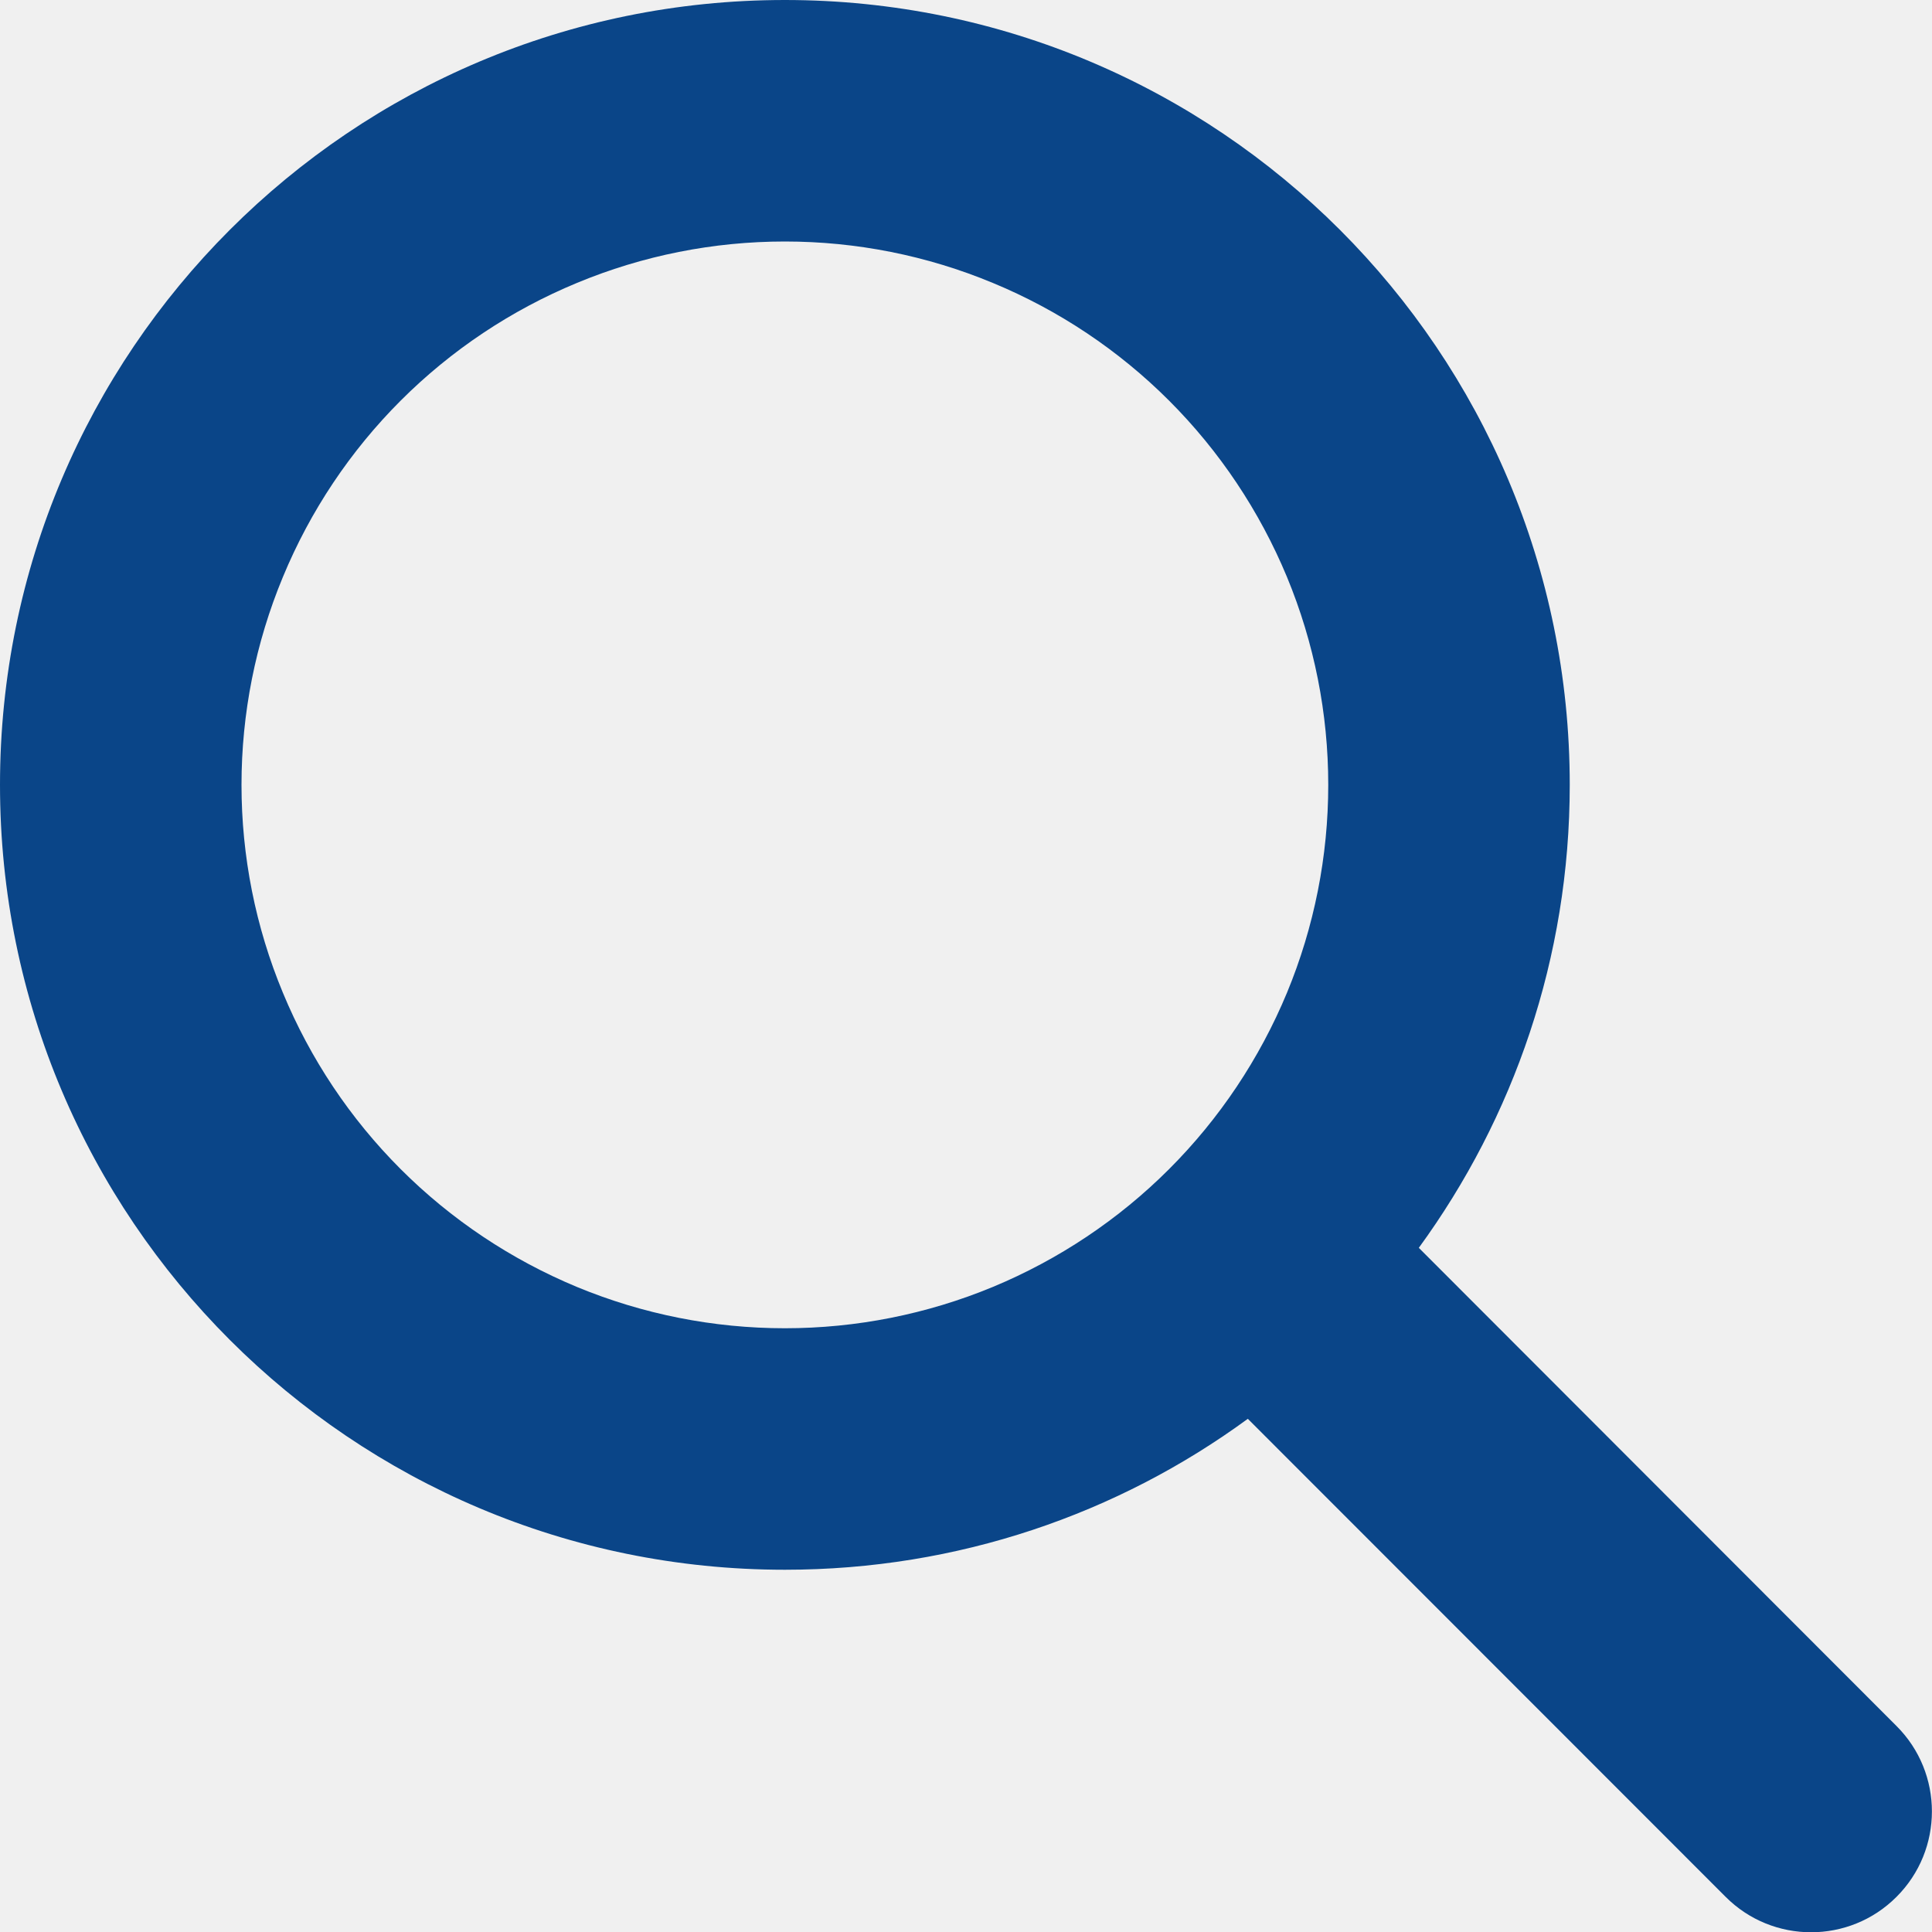
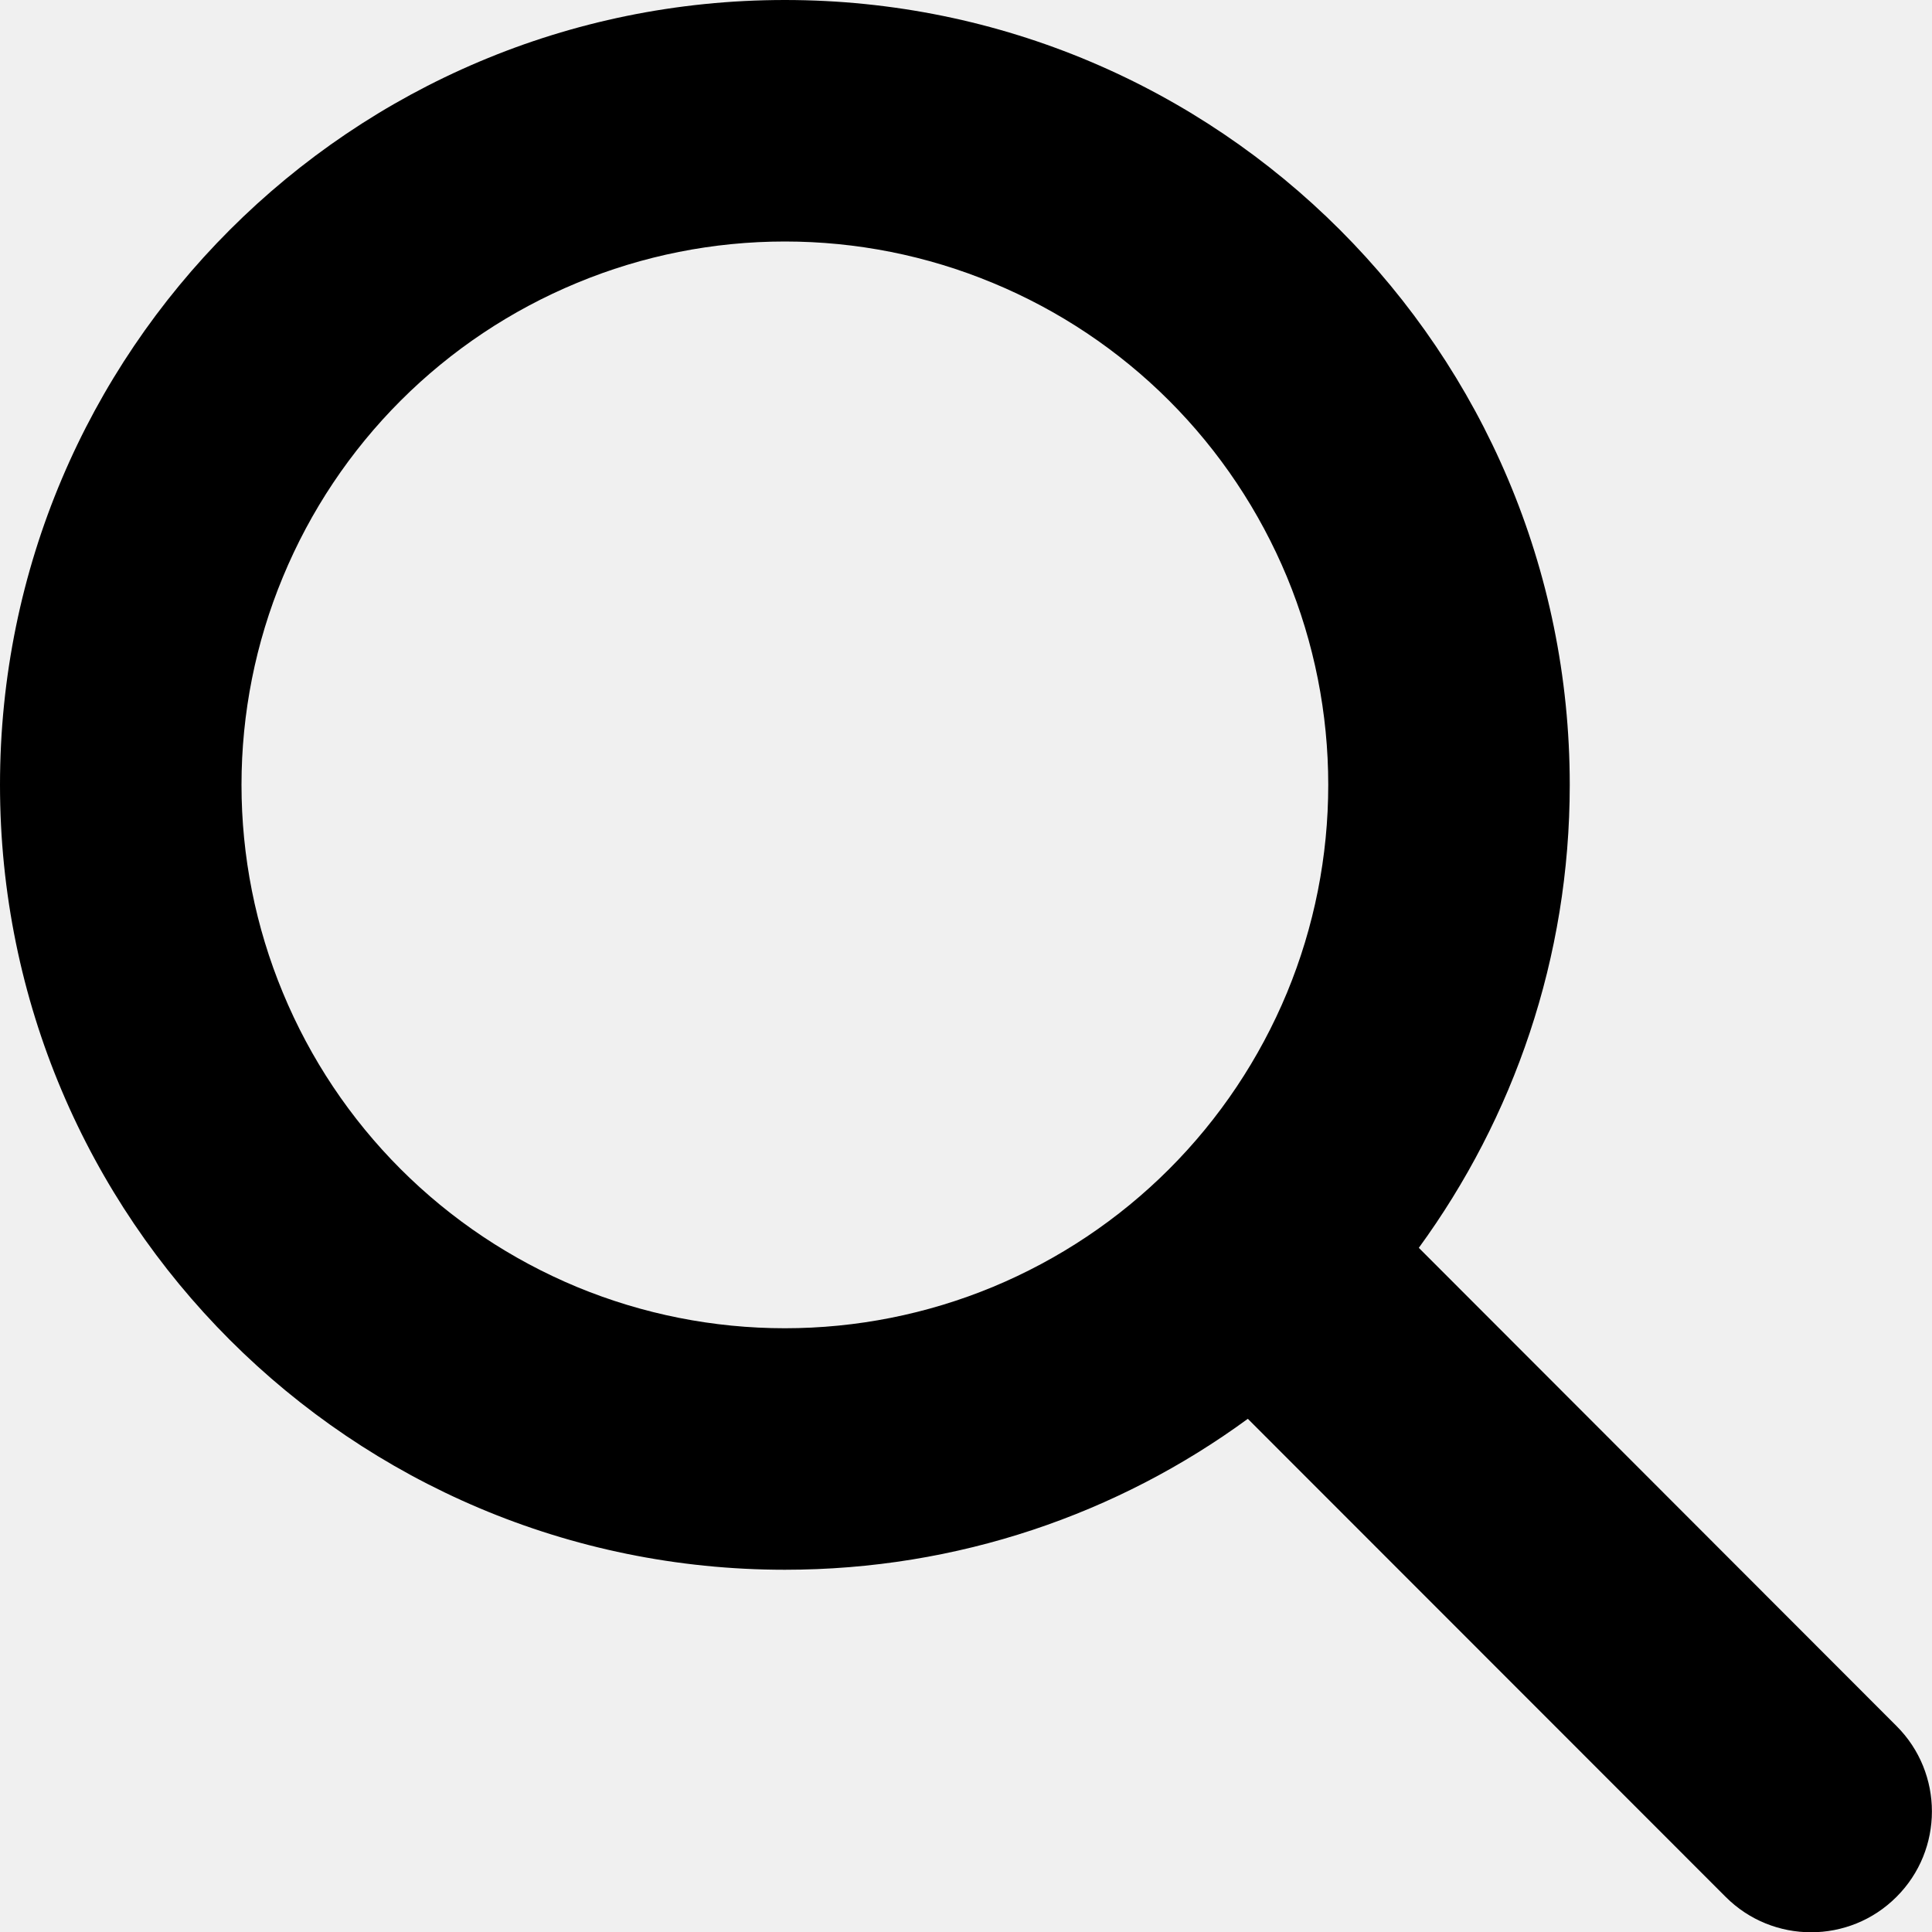
<svg xmlns="http://www.w3.org/2000/svg" width="16" height="16" viewBox="0 0 16 16" fill="none">
  <g clip-path="url(#clip0_3_2049)">
-     <path d="M13 6.5C13 7.934 12.534 9.259 11.75 10.334L15.706 14.294C16.097 14.684 16.097 15.319 15.706 15.709C15.316 16.1 14.681 16.1 14.291 15.709L10.334 11.75C9.259 12.537 7.934 13 6.5 13C2.909 13 0 10.091 0 6.5C0 2.909 2.909 0 6.5 0C10.091 0 13 2.909 13 6.5ZM6.5 11C7.091 11 7.676 10.884 8.222 10.658C8.768 10.431 9.264 10.1 9.682 9.682C10.1 9.264 10.431 8.768 10.658 8.222C10.884 7.676 11 7.091 11 6.5C11 5.909 10.884 5.324 10.658 4.778C10.431 4.232 10.1 3.736 9.682 3.318C9.264 2.9 8.768 2.569 8.222 2.343C7.676 2.116 7.091 2 6.5 2C5.909 2 5.324 2.116 4.778 2.343C4.232 2.569 3.736 2.9 3.318 3.318C2.9 3.736 2.569 4.232 2.343 4.778C2.116 5.324 2 5.909 2 6.5C2 7.091 2.116 7.676 2.343 8.222C2.569 8.768 2.9 9.264 3.318 9.682C3.736 10.1 4.232 10.431 4.778 10.658C5.324 10.884 5.909 11 6.5 11Z" fill="#0A4588" />
+     <path d="M13 6.5C13 7.934 12.534 9.259 11.75 10.334L15.706 14.294C16.097 14.684 16.097 15.319 15.706 15.709C15.316 16.1 14.681 16.1 14.291 15.709L10.334 11.75C9.259 12.537 7.934 13 6.5 13C2.909 13 0 10.091 0 6.5C0 2.909 2.909 0 6.5 0C10.091 0 13 2.909 13 6.5ZM6.5 11C7.091 11 7.676 10.884 8.222 10.658C8.768 10.431 9.264 10.1 9.682 9.682C10.1 9.264 10.431 8.768 10.658 8.222C10.884 7.676 11 7.091 11 6.5C11 5.909 10.884 5.324 10.658 4.778C10.431 4.232 10.1 3.736 9.682 3.318C9.264 2.9 8.768 2.569 8.222 2.343C7.676 2.116 7.091 2 6.5 2C5.909 2 5.324 2.116 4.778 2.343C4.232 2.569 3.736 2.9 3.318 3.318C2.9 3.736 2.569 4.232 2.343 4.778C2.116 5.324 2 5.909 2 6.5C2 7.091 2.116 7.676 2.343 8.222C2.569 8.768 2.9 9.264 3.318 9.682C3.736 10.1 4.232 10.431 4.778 10.658C5.324 10.884 5.909 11 6.5 11Z" fill="currentColor" />
  </g>
  <defs>
    <clipPath id="clip0_3_2049">
      <path d="M0 0H16V16H0V0Z" fill="white" />
    </clipPath>
  </defs>
</svg>
